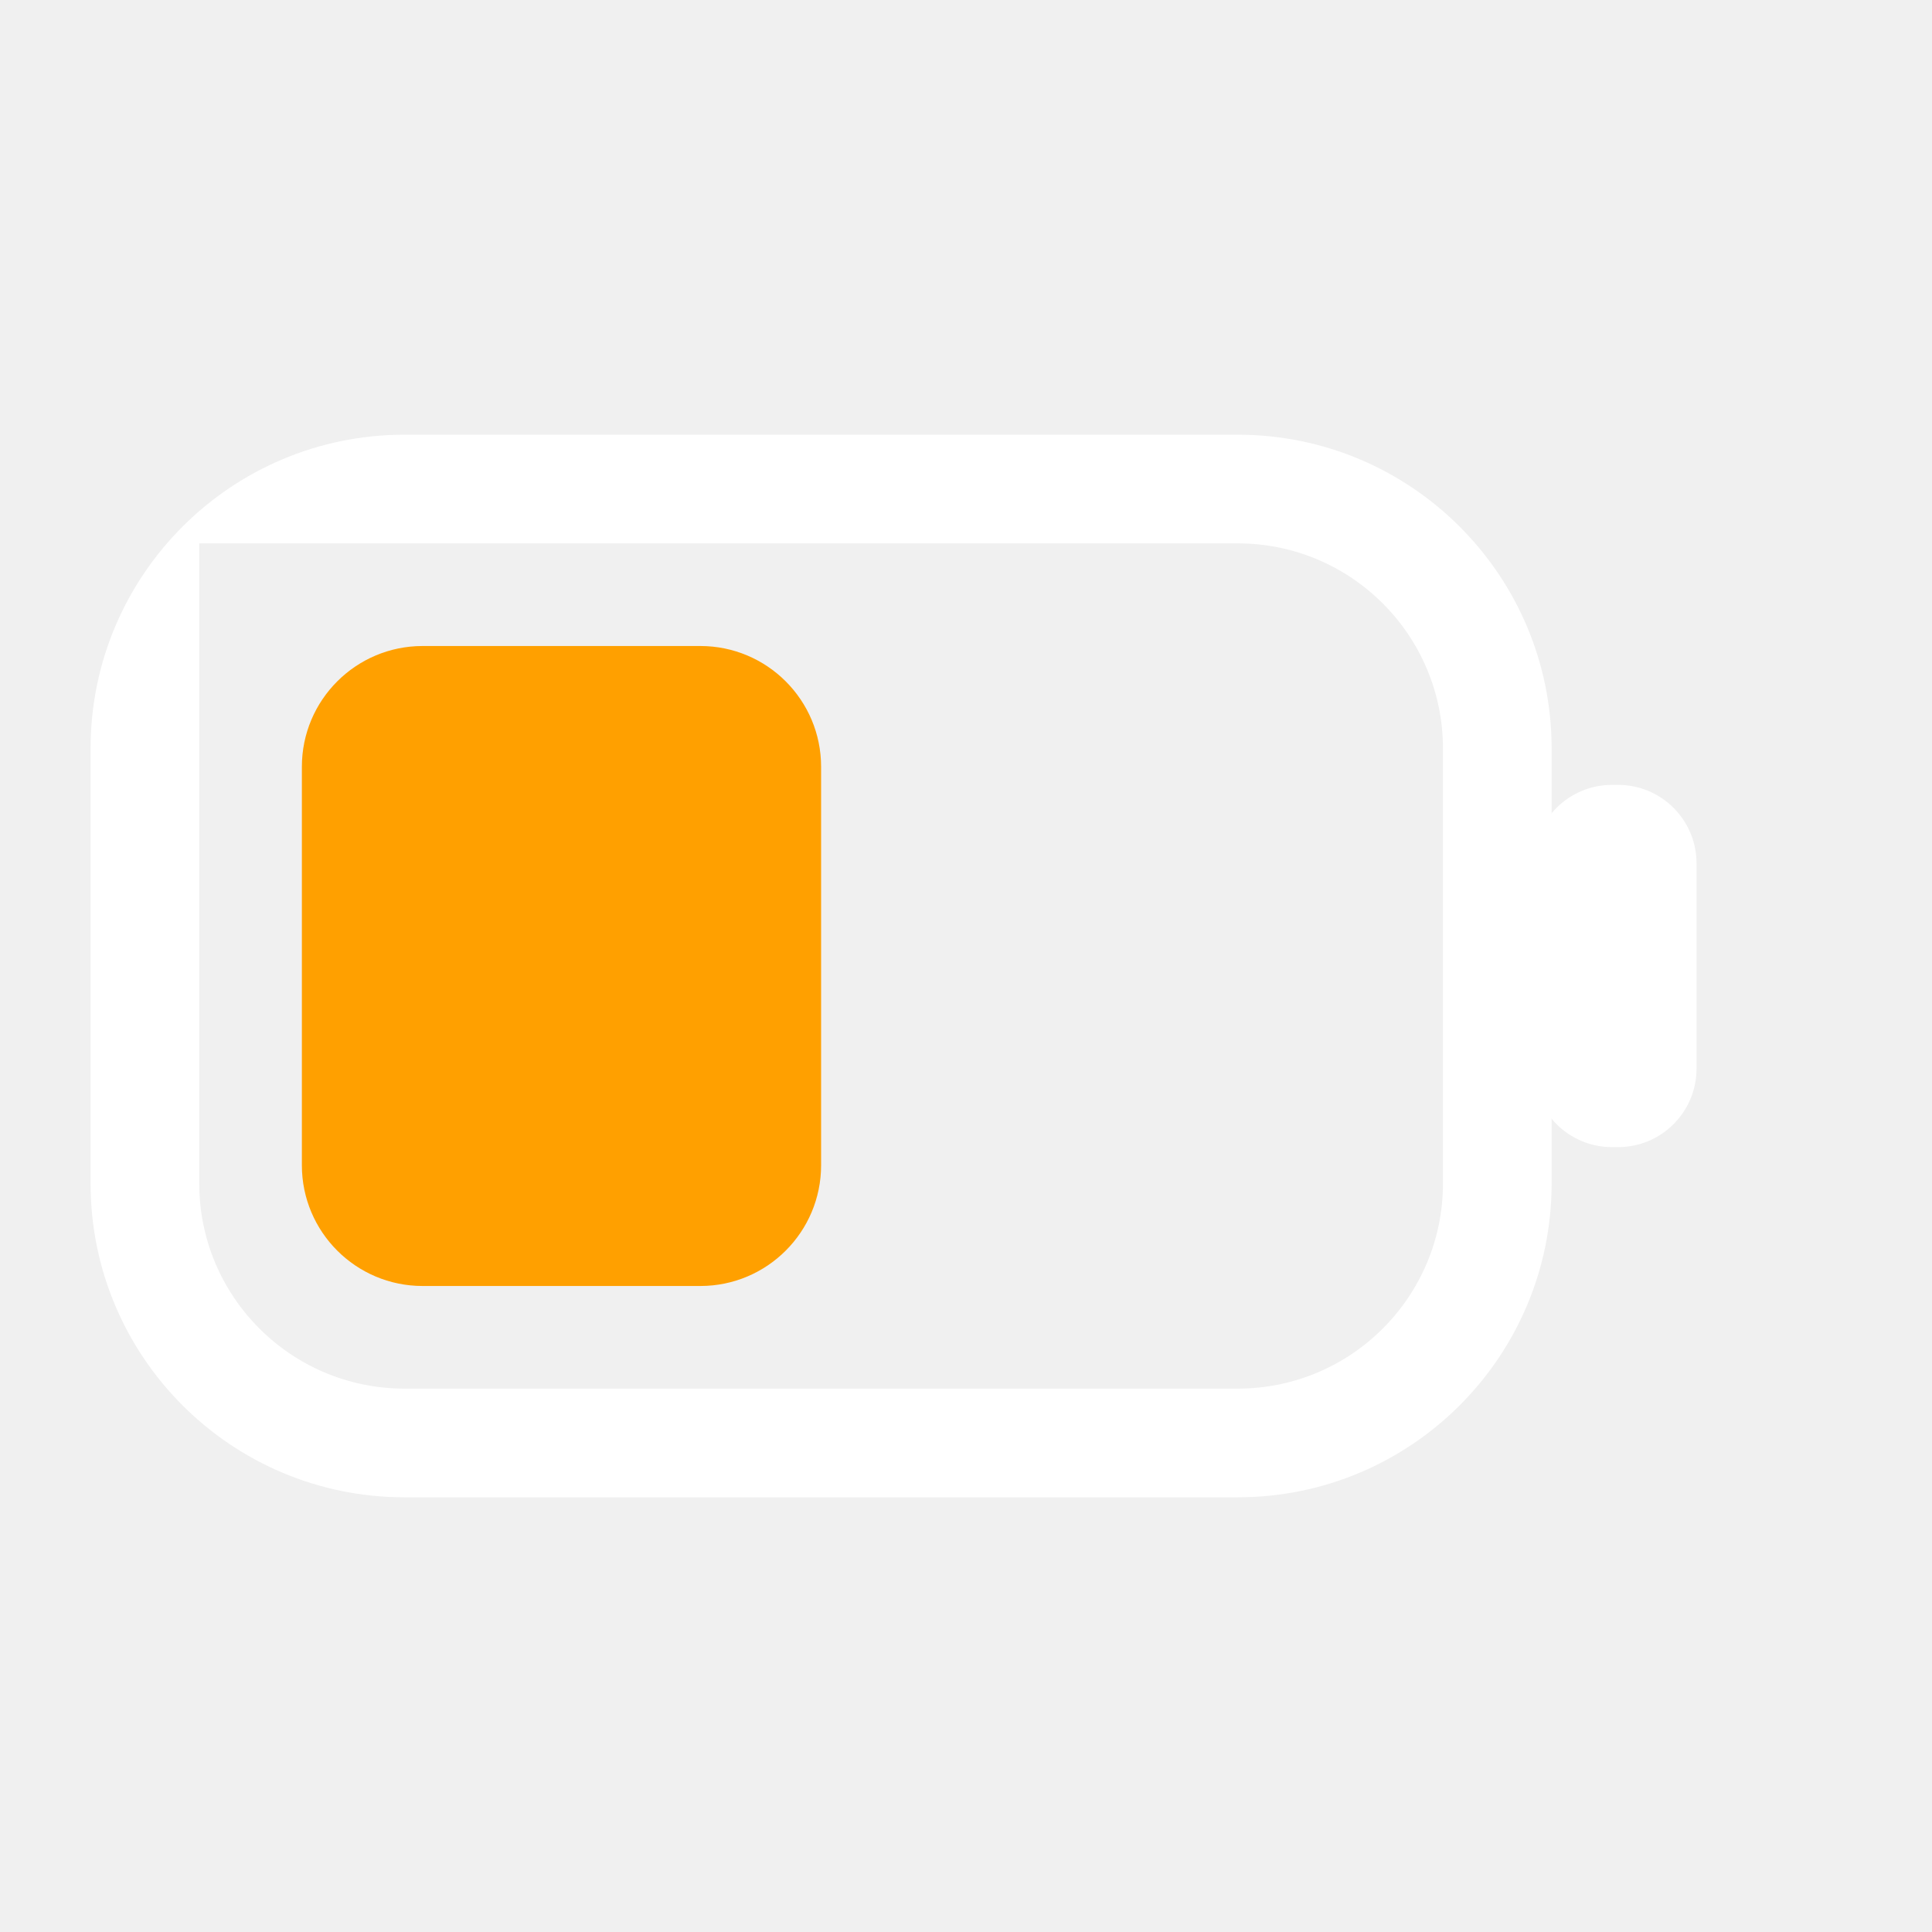
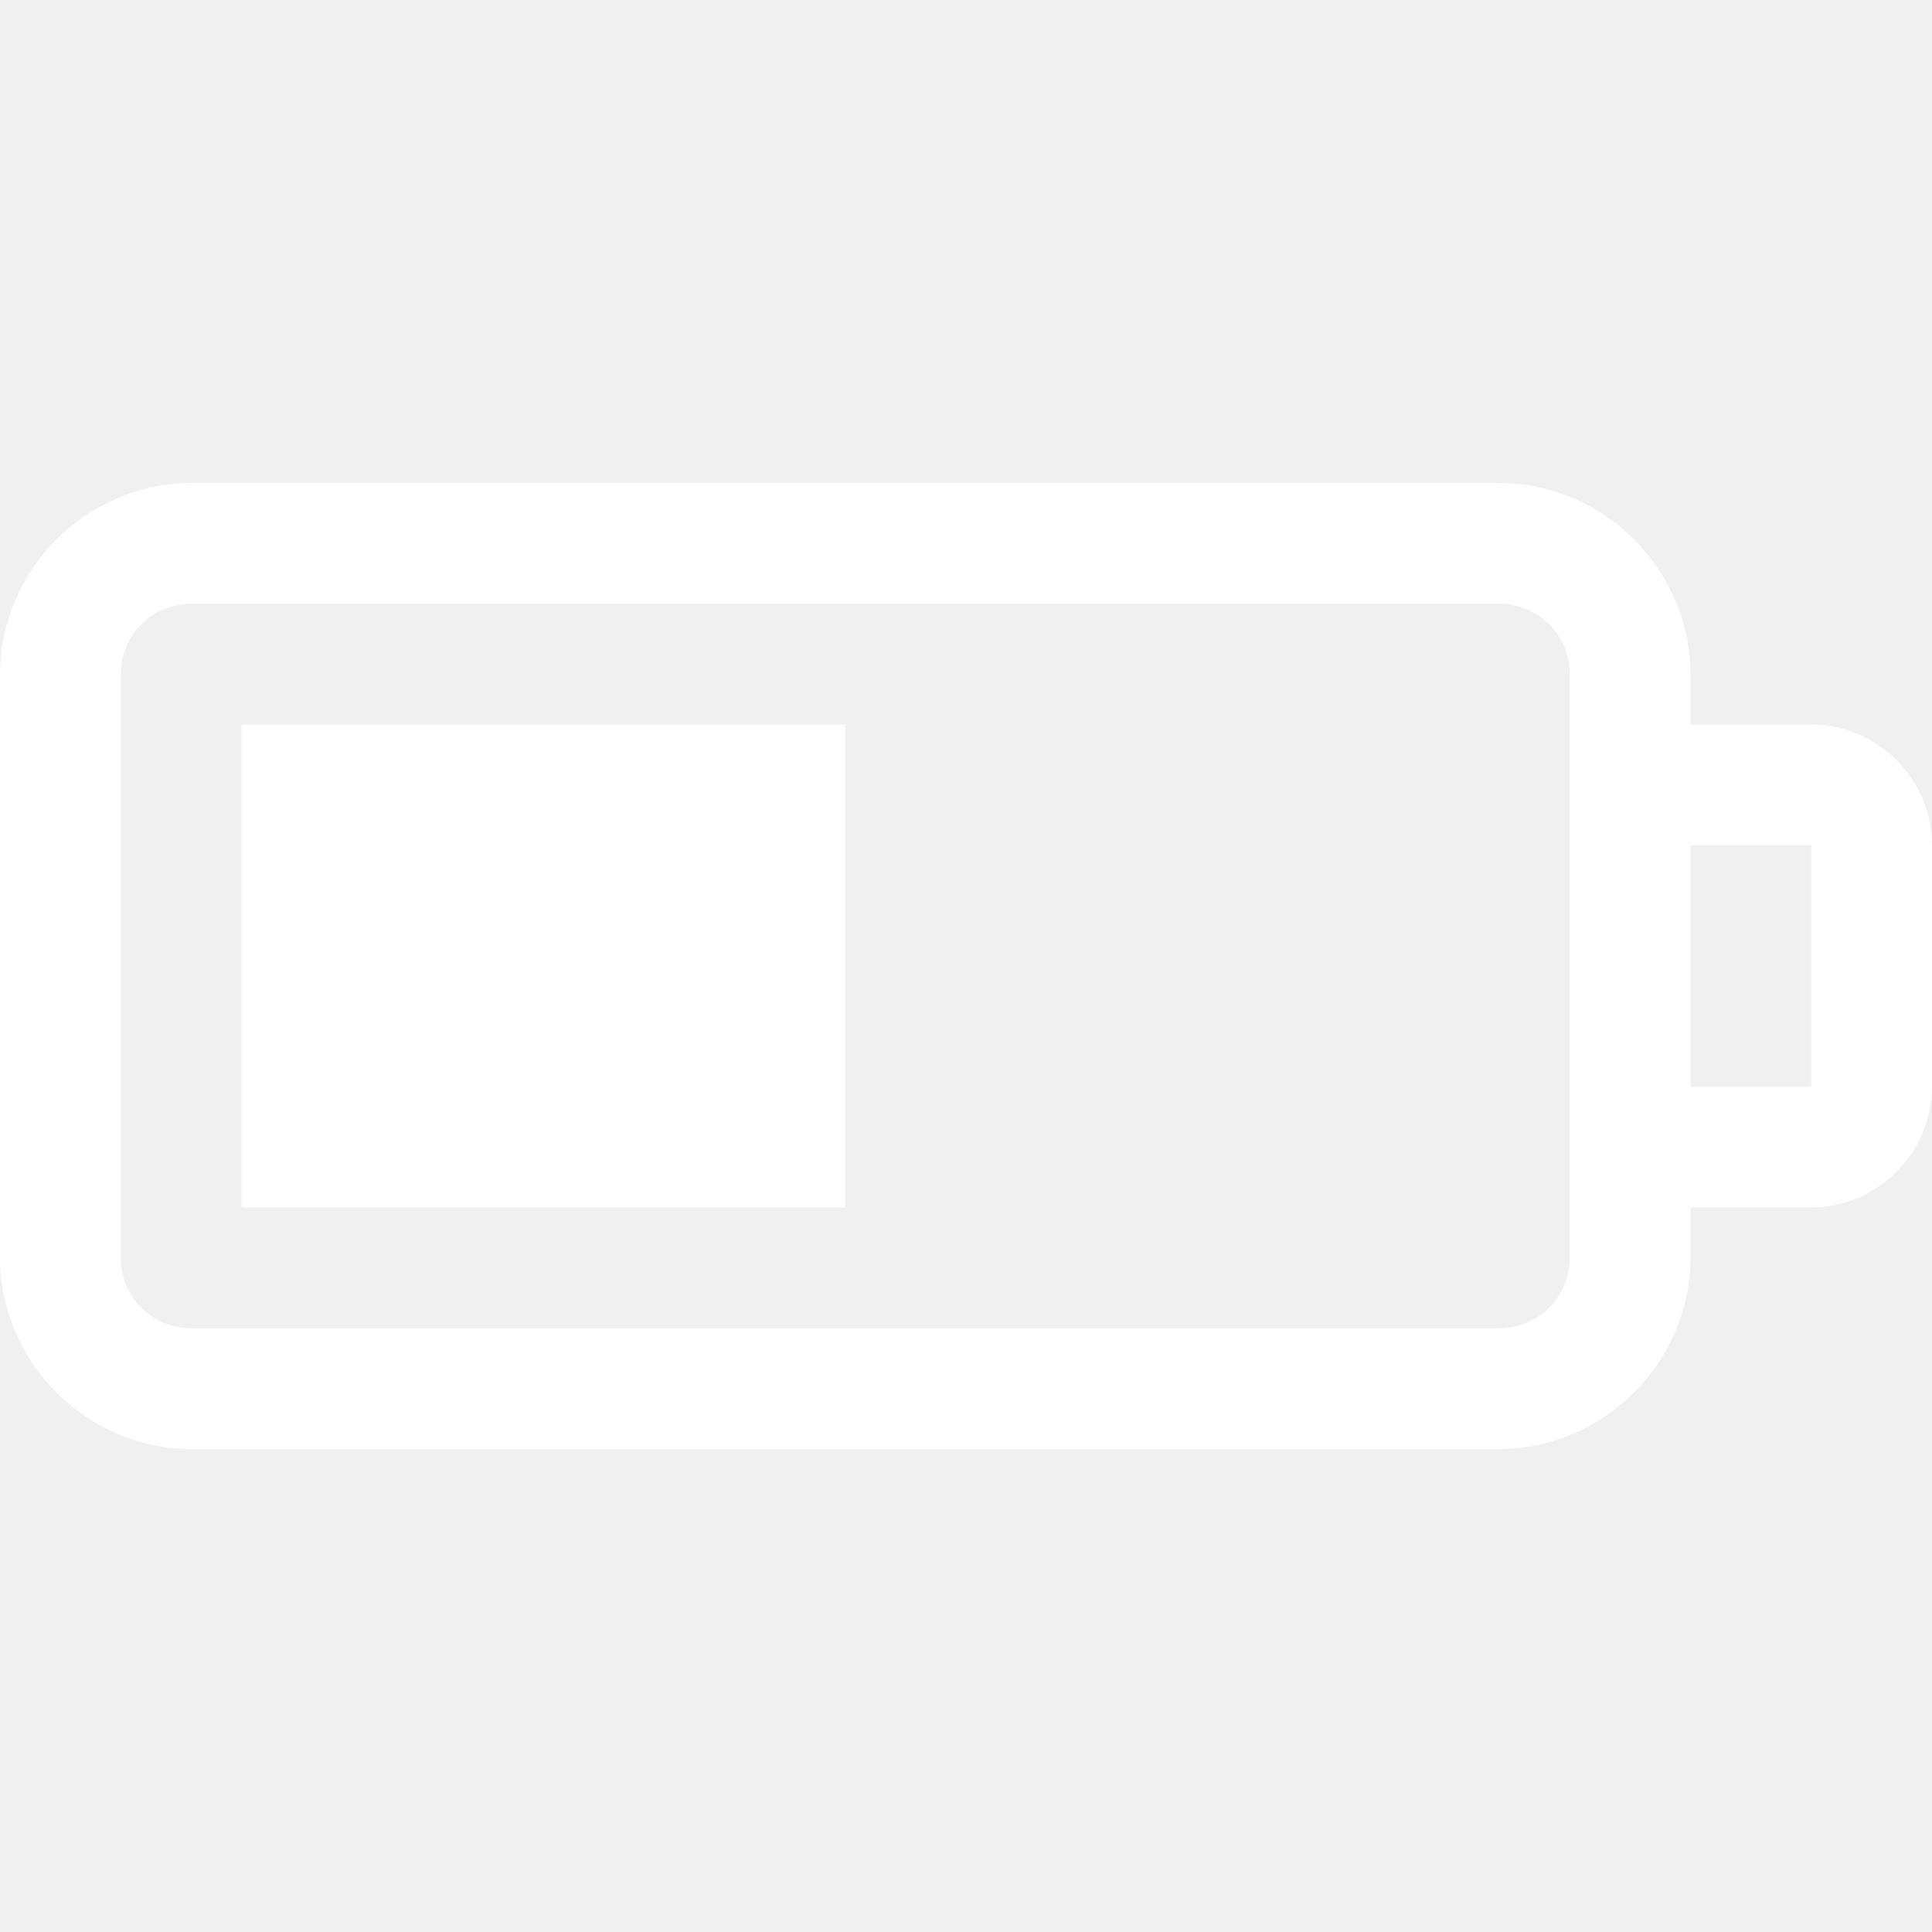
- <svg xmlns="http://www.w3.org/2000/svg" viewBox="0 0 16 16" version="1.1">
-   <path d="M 3.35,3.6 L 10.25,3.6 A 2.6,2.6 0 0 1 12.85,6.2 L 12.85,9.8 A 2.6,2.6 0 0 1 10.25,12.4 L 3.35,12.4 A 2.6,2.6 0 0 1 0.75,9.8 L 0.75,6.2 A 2.6,2.6 0 0 1 3.35,3.6 Z M 3.35,4.5 L 1.65,4.5 L 1.65,6.2 L 1.65,9.8 A 1.7,1.7 0 0 0 3.35,11.5 L 10.25,11.5 A 1.7,1.7 0 0 0 11.95,9.8 L 11.95,6.2 A 1.7,1.7 0 0 0 10.25,4.5 L 3.35,4.5 Z" fill="#ffffff" fill-rule="evenodd" />
-   <path d="M 13.35,6.5 L 13.4,6.5 A 0.65,0.65 0 0 1 14.05,7.15 L 14.05,8.85 A 0.65,0.65 0 0 1 13.4,9.5 L 13.35,9.5 A 0.65,0.65 0 0 1 12.7,8.85 L 12.7,7.15 A 0.65,0.65 0 0 1 13.35,6.5 Z" fill="#ffffff" />
-   <path d="M 3.5,5.35 L 5.8,5.35 A 1.0,1.0 0 0 1 6.8,6.35 L 6.8,9.65 A 1.0,1.0 0 0 1 5.8,10.65 L 3.5,10.65 A 1.0,1.0 0 0 1 2.5,9.65 L 2.5,6.35 A 1.0,1.0 0 0 1 3.5,5.35 Z" fill="#FFA000" />
+ <svg xmlns="http://www.w3.org/2000/svg" viewBox="0 0 16 16" version="1.1" id="svg4">
+   <defs id="defs8" />
+   <path style="line-height:normal;text-indent:0;text-align:start;text-decoration-line:none;text-decoration-style:solid;text-decoration-color:#000;text-transform:none;block-progression:tb;isolation:auto;mix-blend-mode:normal;fill:#ffffff" d="M 1.588 4 C 0.717 4 1.4802974e-16 4.717 0 5.588 L 0 10.412 C 0 11.283 0.717 12 1.588 12 L 12.412 12 C 13.283 12 14 11.283 14 10.412 L 14 10 L 15 10 C 15.547 10 16 9.547 16 9 L 16 7 C 16 6.453 15.547 6 15 6 L 14 6 L 14 5.588 C 14 4.717 13.283 4 12.412 4 L 1.588 4 z M 1.588 5 L 12.412 5 C 12.742 5 13 5.258 13 5.588 L 13 10.412 C 13 10.742 12.742 11 12.412 11 L 1.588 11 C 1.258 11 1 10.742 1 10.412 L 1 5.588 C 1 5.258 1.258 5 1.588 5 z M 2 6 L 2 10 L 7 10 L 7 6 L 2 6 z M 14 7 L 15 7 L 15 9 L 14 9 L 14 7 z" font-weight="400" font-family="sans-serif" white-space="normal" overflow="visible" id="path2" />
</svg>
